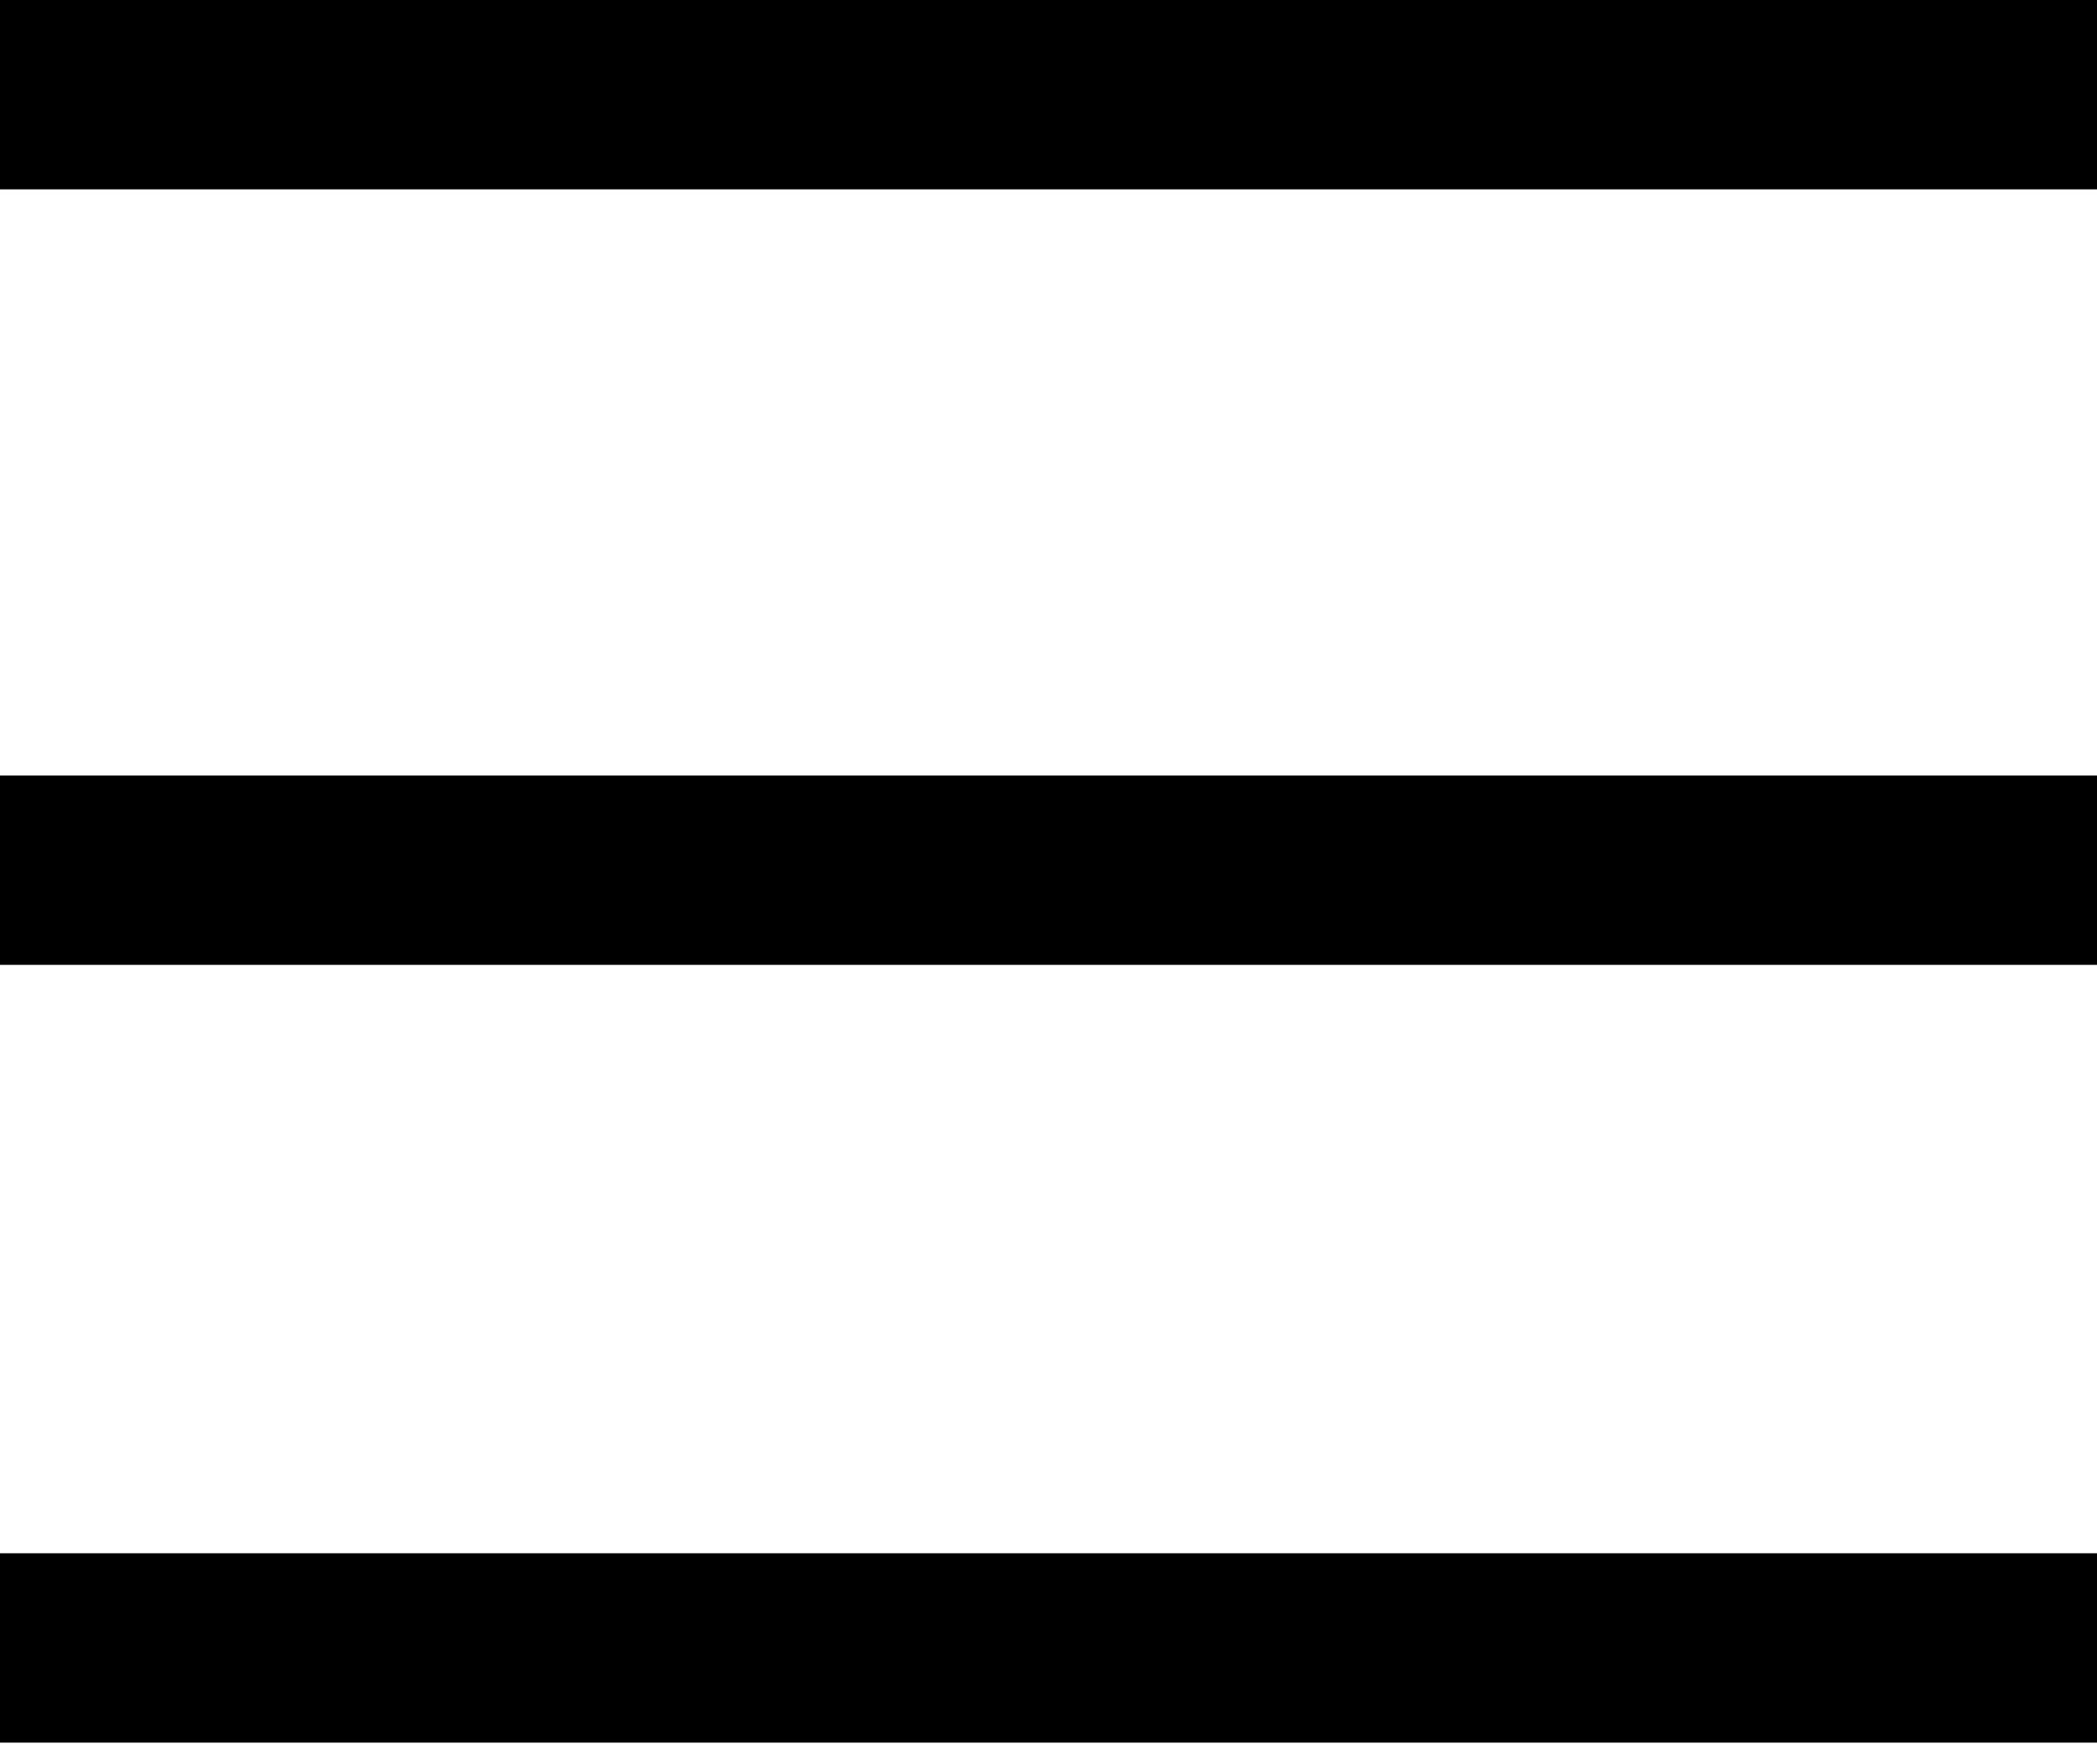
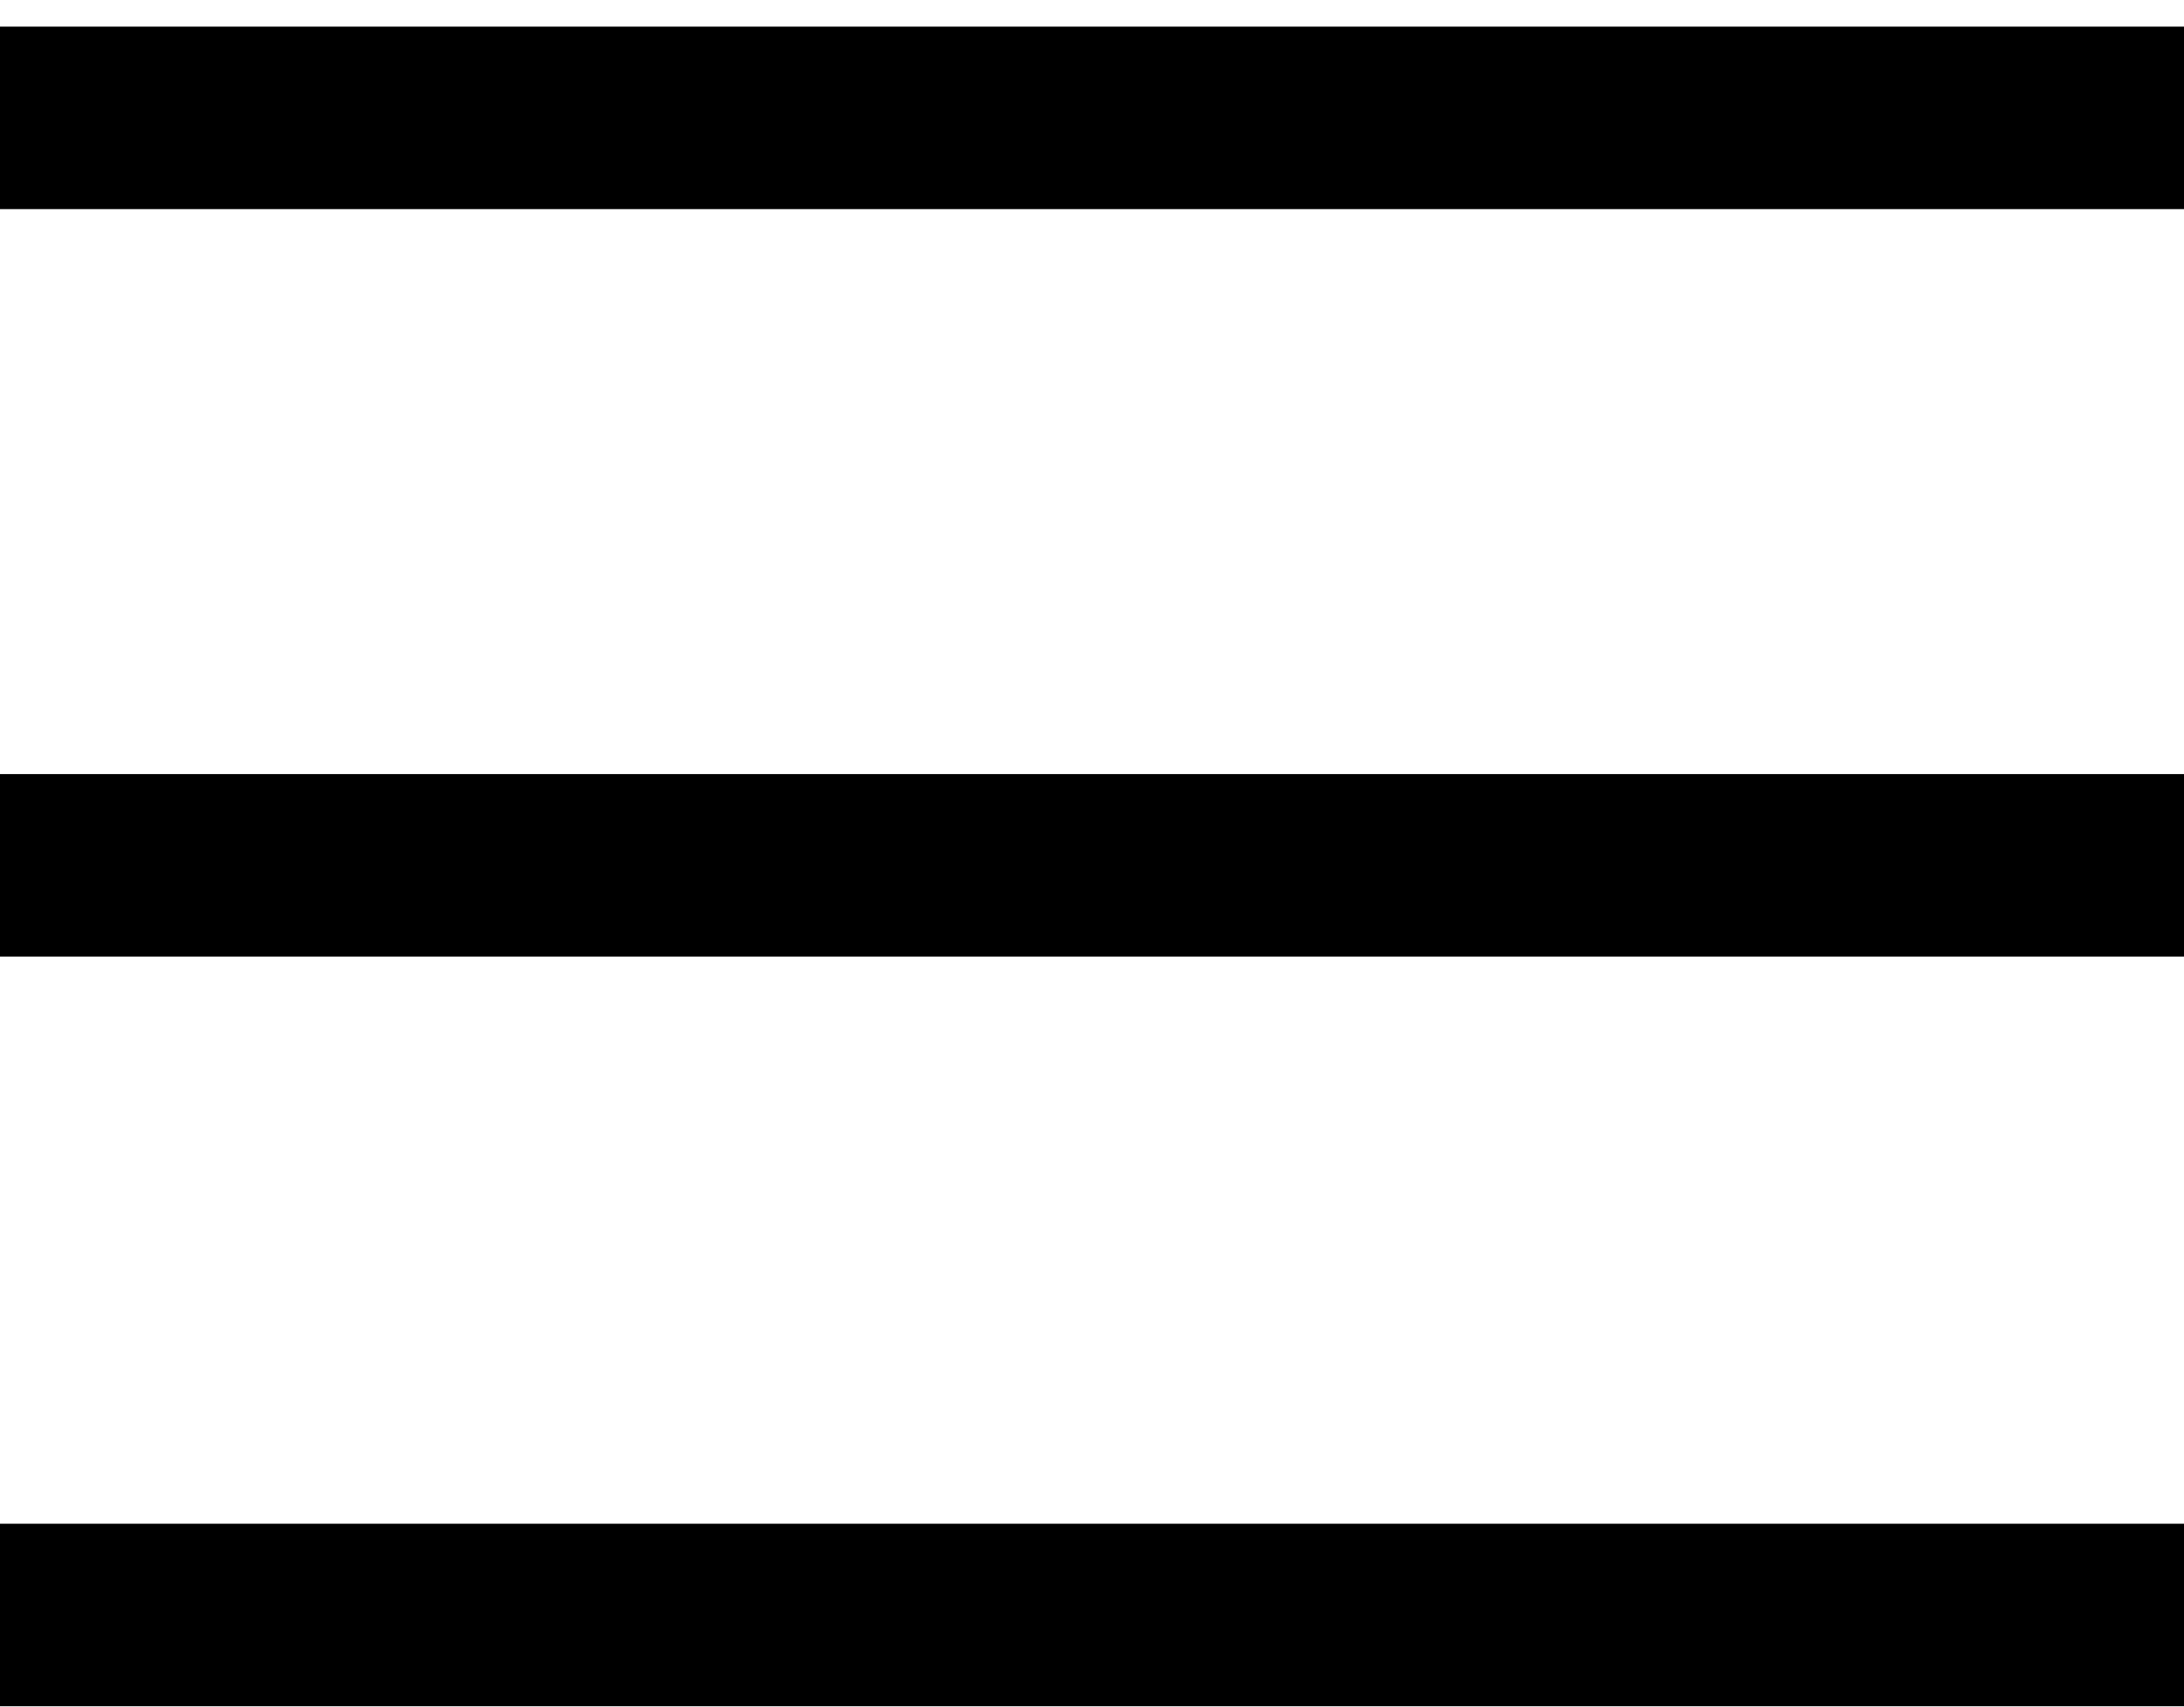
- <svg xmlns="http://www.w3.org/2000/svg" width="44" height="37" viewBox="0 0 44 37" fill="none">
-   <path fill-rule="evenodd" clip-rule="evenodd" d="M44 3.973H0V0H44V3.973Z" fill="black" />
-   <path fill-rule="evenodd" clip-rule="evenodd" d="M44 20.245H0V16.272H44V20.245Z" fill="black" />
-   <path fill-rule="evenodd" clip-rule="evenodd" d="M44 36.564H0V32.591H44V36.564Z" fill="black" />
+ <svg xmlns="http://www.w3.org/2000/svg" width="32" height="25" viewBox="0 0 32 25" fill="none">
+   <path fill-rule="evenodd" clip-rule="evenodd" d="M32 3.064H0V0.39H32V3.064Z" fill="black" />
+   <path fill-rule="evenodd" clip-rule="evenodd" d="M32 14.016H0V11.342H32V14.016Z" fill="black" />
+   <path fill-rule="evenodd" clip-rule="evenodd" d="M32 25H0V22.326H32V25Z" fill="black" />
</svg>
